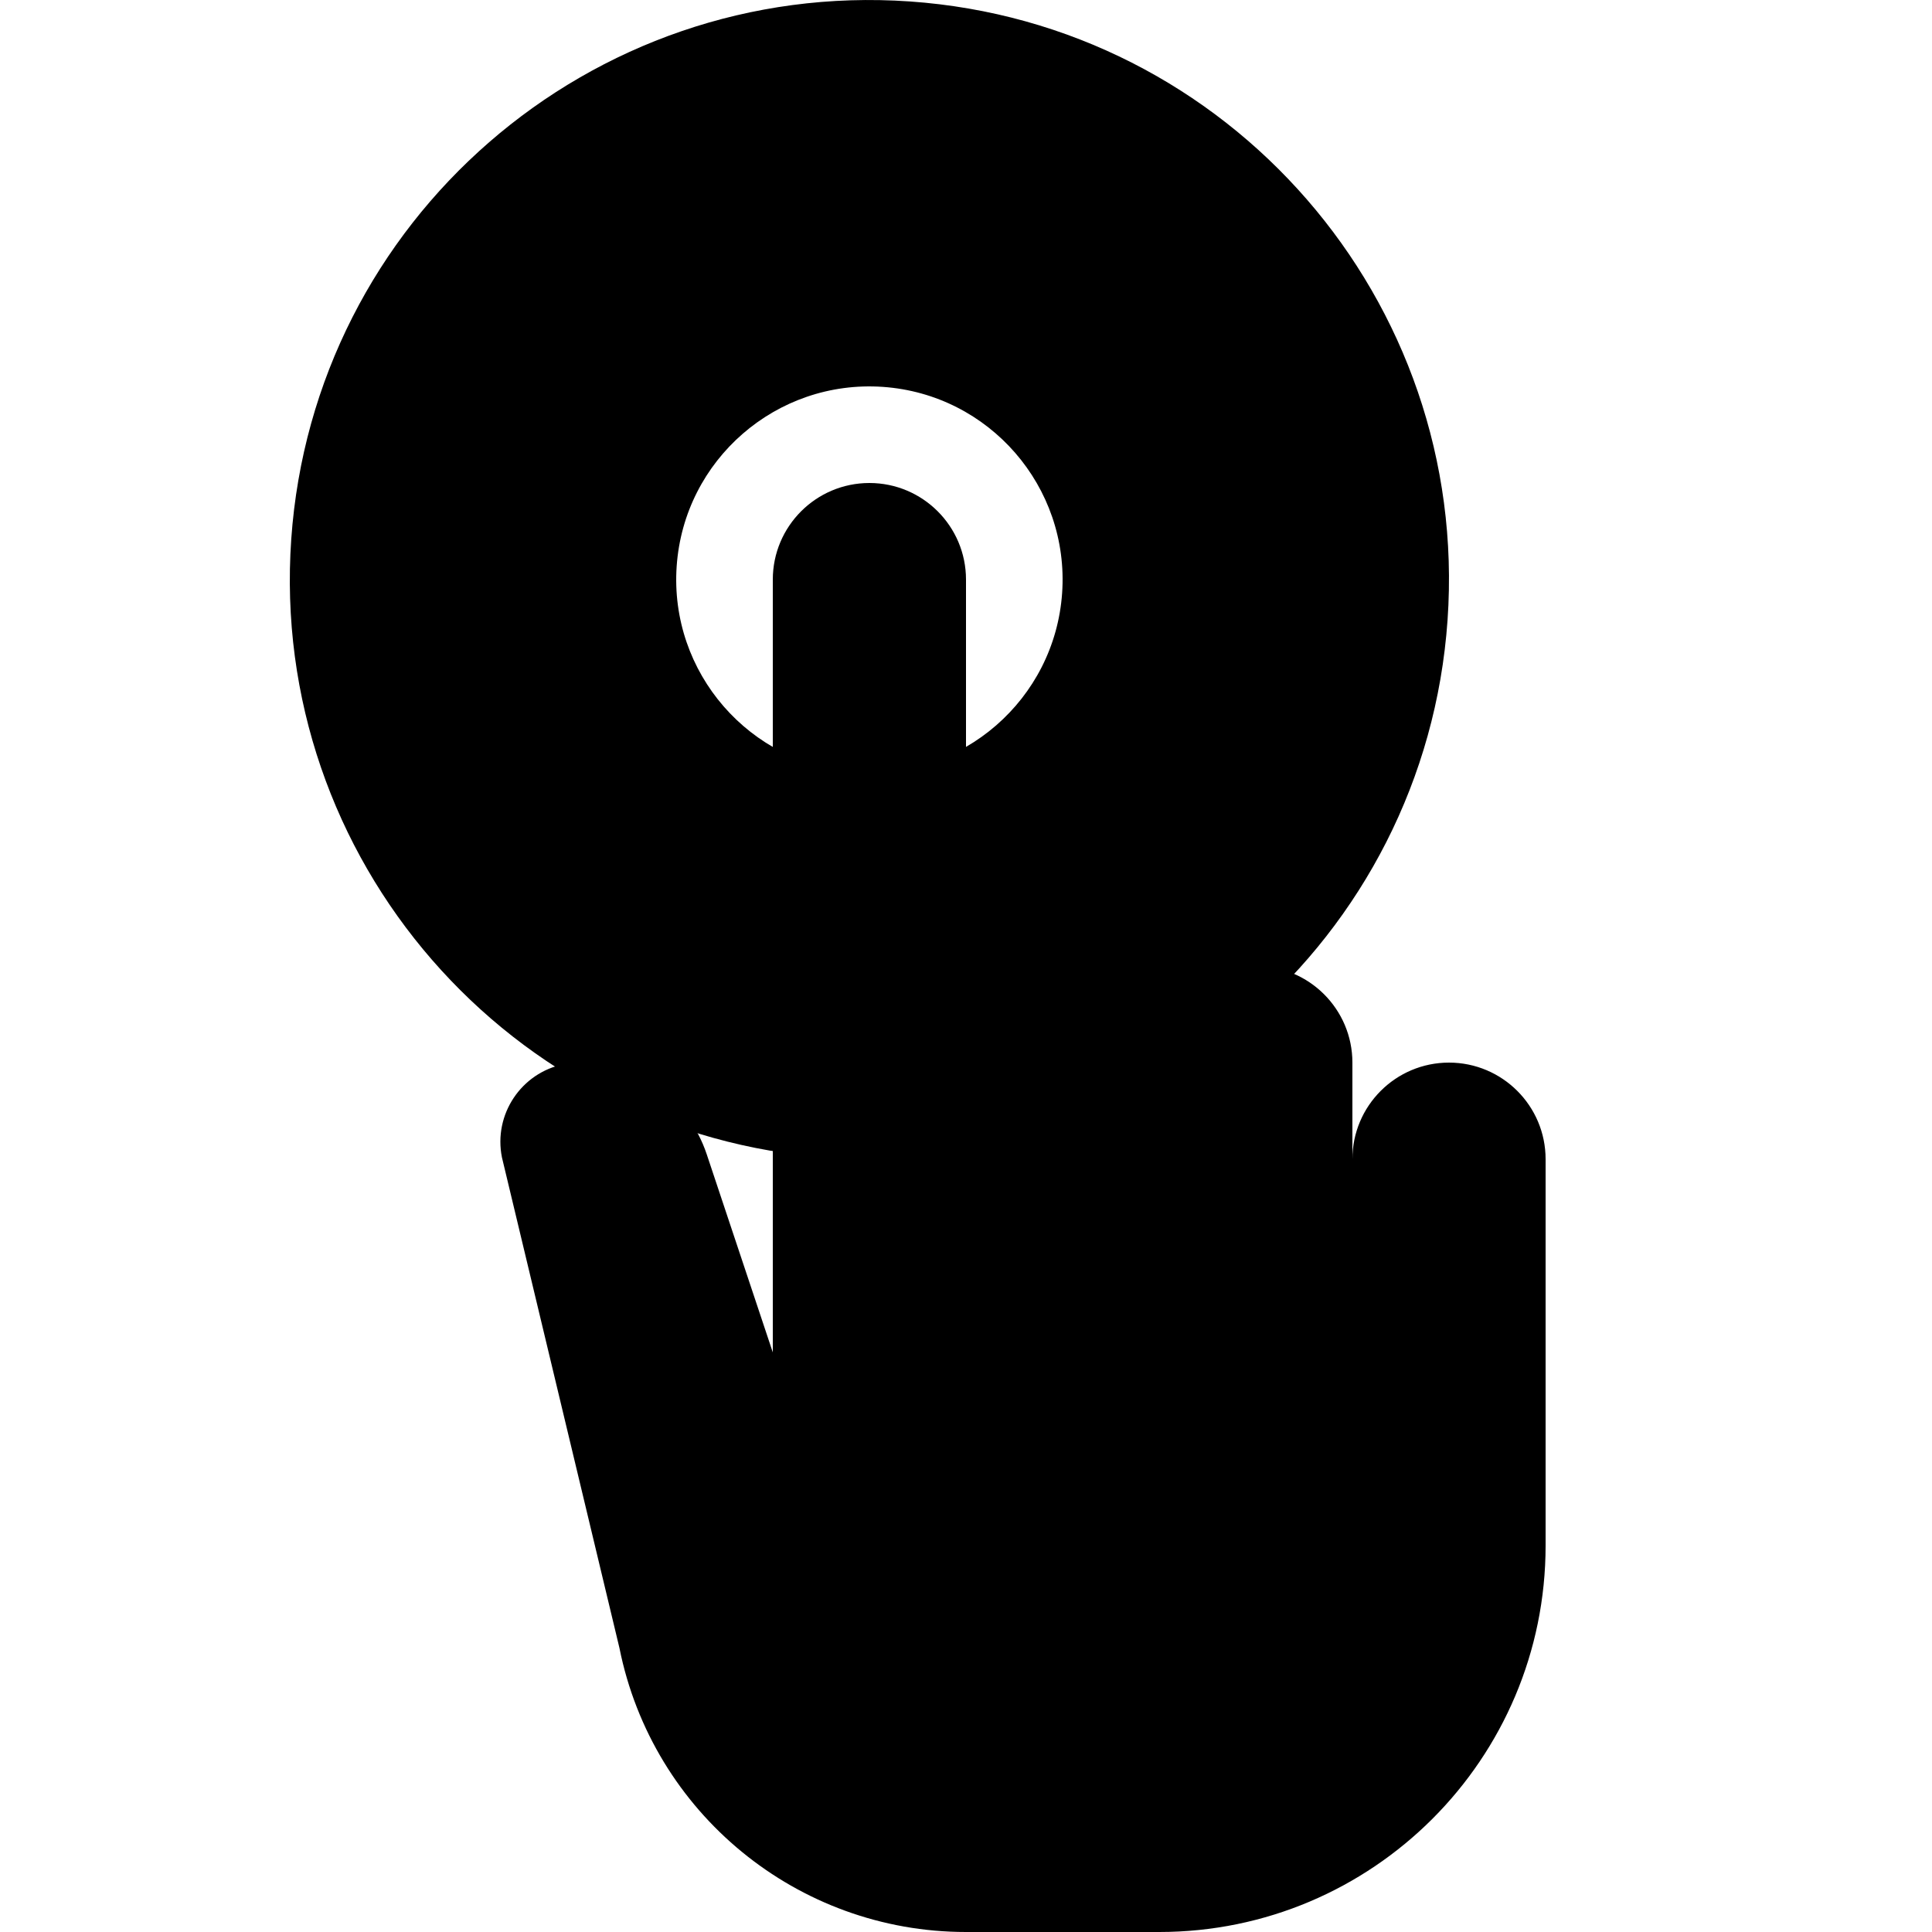
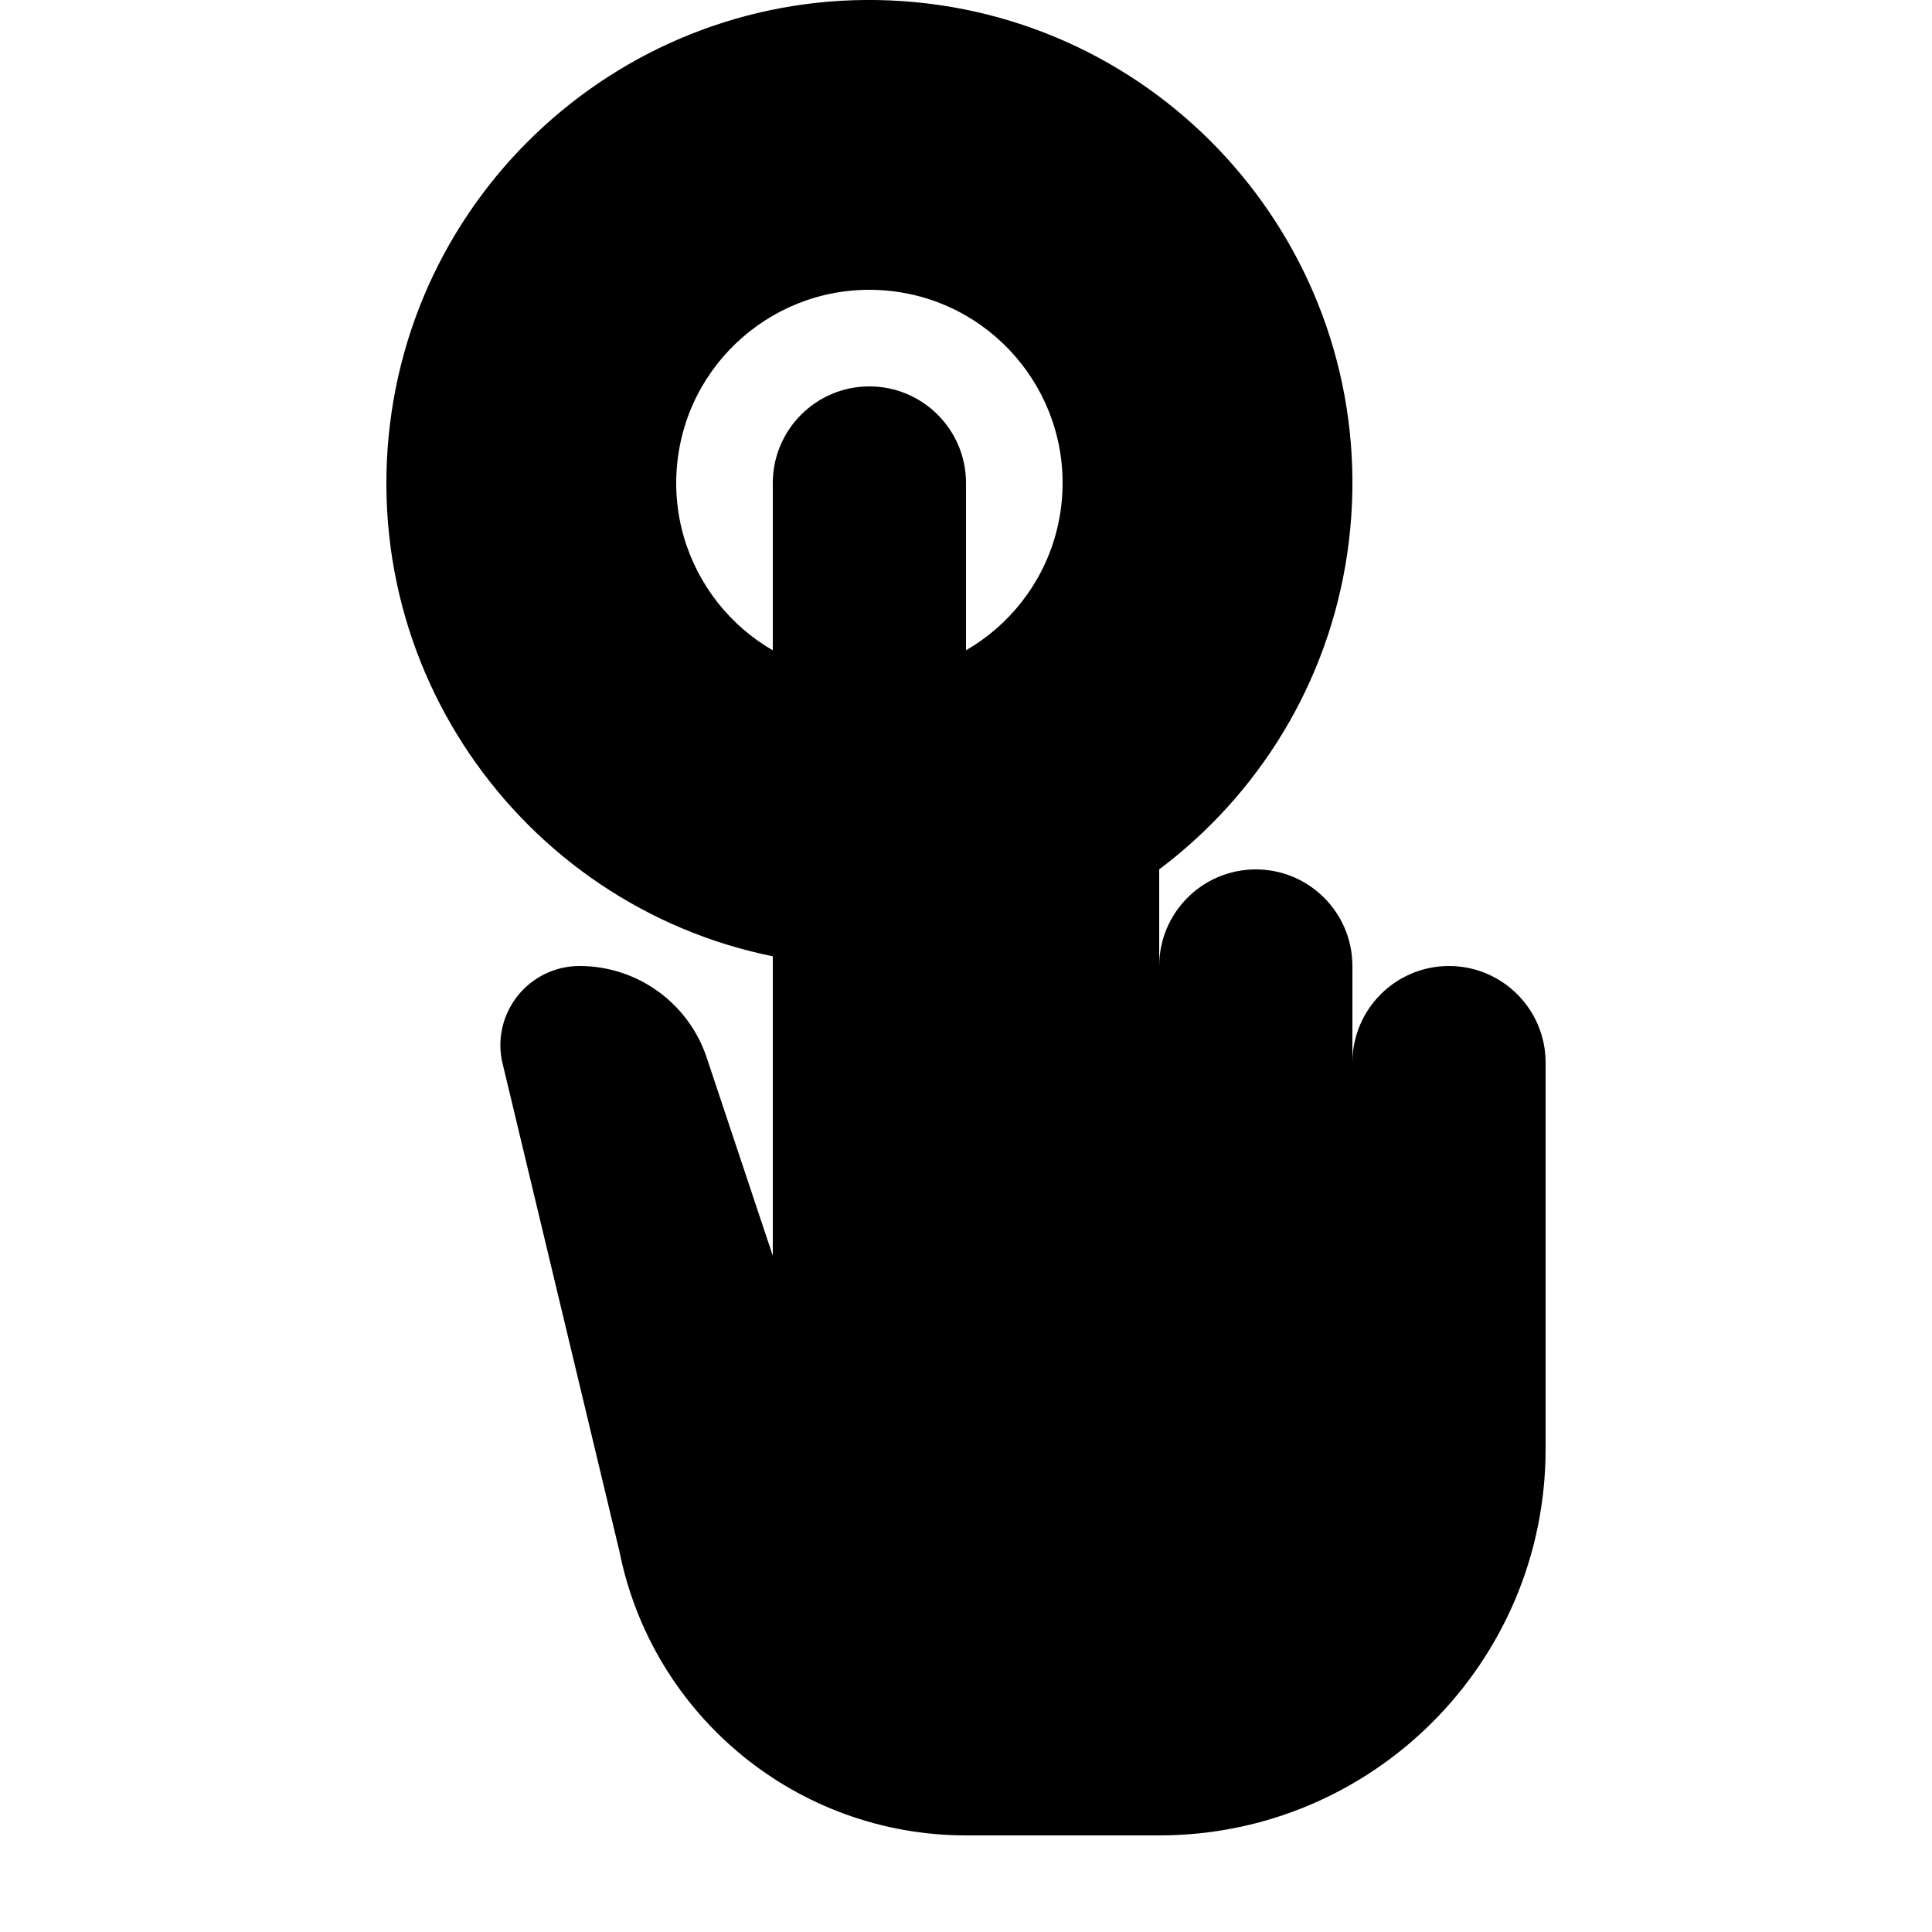
<svg xmlns="http://www.w3.org/2000/svg" width="20px" height="20px" viewBox="0 0 20 20" version="1.1">
-   <path d="M8.581,11.985 C5.276,11.754 2.784,8.887 3.015,5.581 C3.246,2.276 6.113,-0.216 9.419,0.015 C12.724,0.246 15.216,3.113 14.985,6.419 C14.754,9.724 11.887,12.216 8.581,11.985 Z M8.86,7.995 C9.962,8.072 10.918,7.241 10.995,6.14 C11.072,5.038 10.241,4.082 9.14,4.005 C8.038,3.928 7.082,4.759 7.005,5.86 C6.928,6.962 7.759,7.918 8.86,7.995 Z" fill="currentColor" />
-   <path d="M8,6 C8,5.448 8.448,5 9,5 C9.552,5 10,5.448 10,6 L10,10 C10,9.448 10.448,9 11,9 C11.552,9 12,9.448 12,10 L12,11 C12,10.448 12.448,10 13,10 C13.552,10 14,10.448 14,11 L14,12 C14,11.448 14.448,11 15,11 C15.552,11 16,11.448 16,12 L16,16 C16,18.209 14.209,20 12,20 C11.266,20 10.599,20 10,20 C8.256,20 6.754,18.769 6.412,17.058 L5.196,11.981 C5.107,11.537 5.395,11.105 5.839,11.016 C5.892,11.005 5.946,11 6,11 C6.597,11 7.127,11.382 7.316,11.949 L8,14 L8,6 Z" fill="inherit" />
+   <path d="M8.651,9.988 C5.897,9.795 3.82,7.406 4.012,4.651 C4.205,1.897 6.594,-0.18 9.349,0.012 C12.103,0.205 14.18,2.594 13.988,5.349 C13.795,8.103 11.406,10.18 8.651,9.988 Z M8.86,6.995 C9.962,7.072 10.918,6.241 10.995,5.14 C11.072,4.038 10.241,3.082 9.14,3.005 C8.038,2.928 7.082,3.759 7.005,4.86 C6.928,5.962 7.759,6.918 8.86,6.995 Z" fill="currentColor" />
+   <path d="M8,5 C8,4.448 8.448,4 9,4 C9.552,4 10,4.448 10,5 L10,9 C10,8.448 10.448,8 11,8 C11.552,8 12,8.448 12,9 L12,10 C12,9.448 12.448,9 13,9 C13.552,9 14,9.448 14,10 L14,11 C14,10.448 14.448,10 15,10 C15.552,10 16,10.448 16,11 L16,15 C16,17.209 14.209,19 12,19 C11.266,19 10.599,19 10,19 C8.256,19 6.754,17.769 6.412,16.058 L5.196,10.981 C5.107,10.537 5.395,10.105 5.839,10.016 C5.892,10.005 5.946,10 6,10 C6.597,10 7.127,10.382 7.316,10.949 L8,13 L8,5 Z" fill="inherit" />
</svg>
